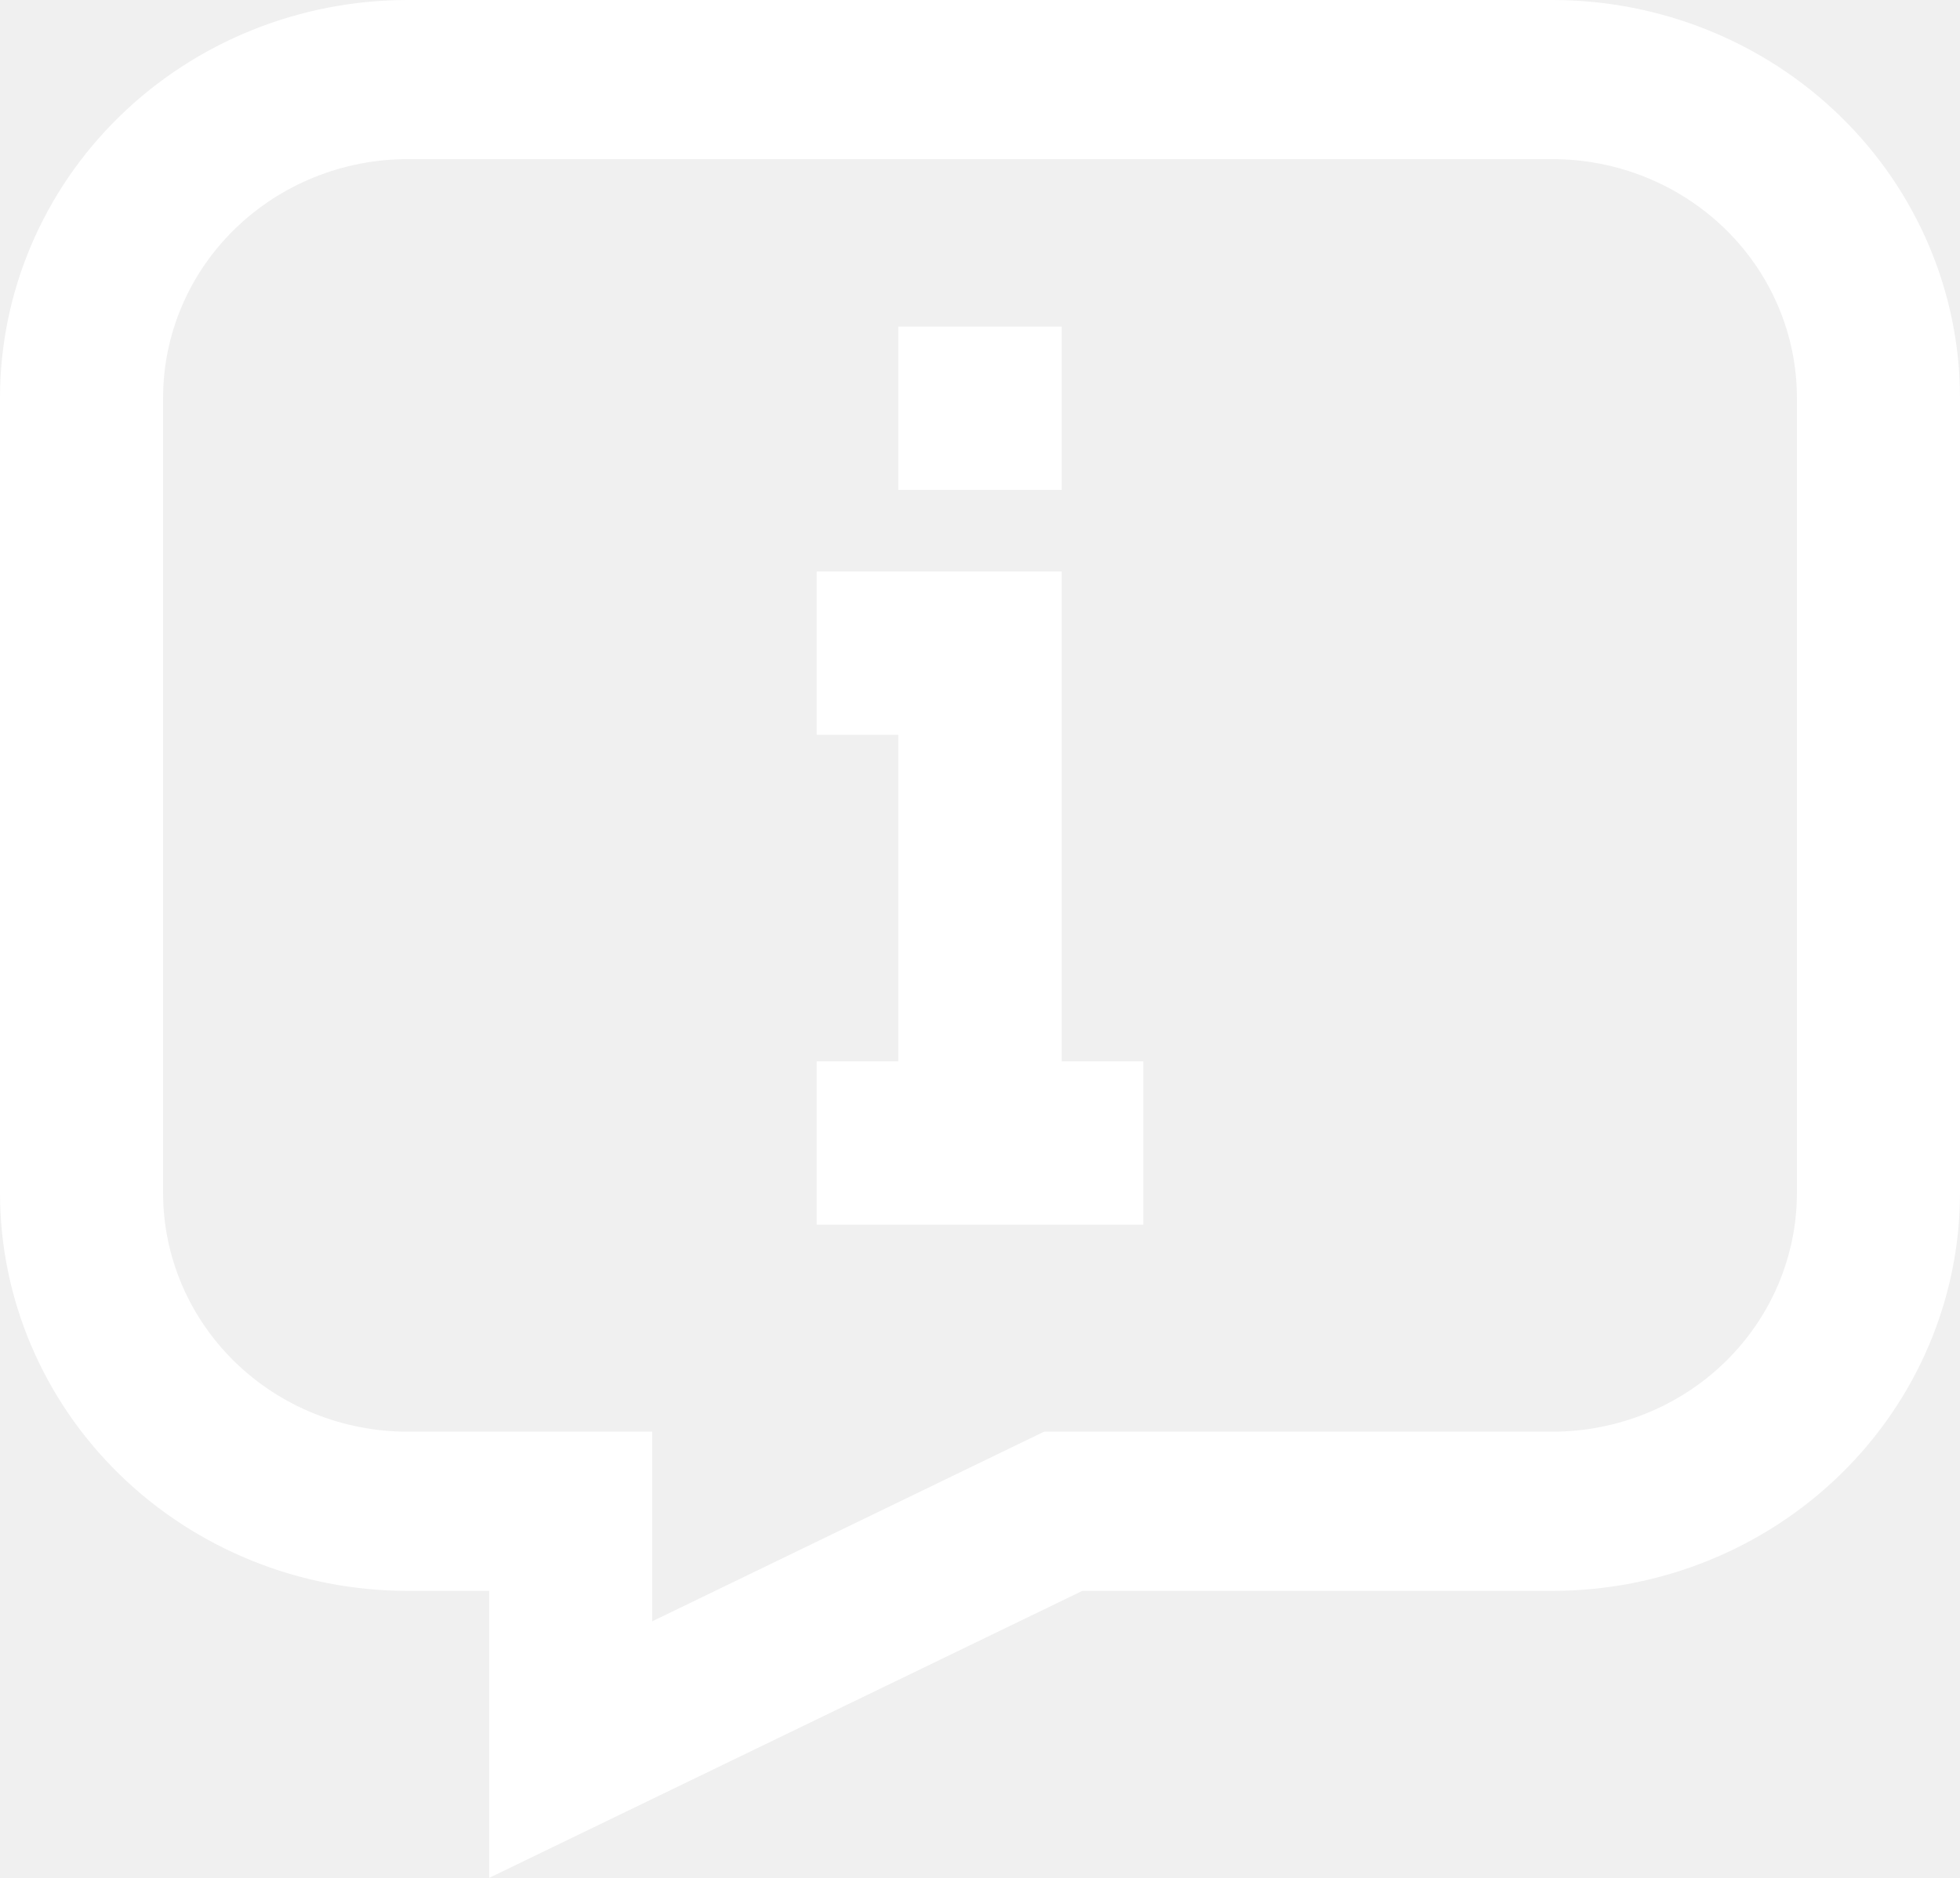
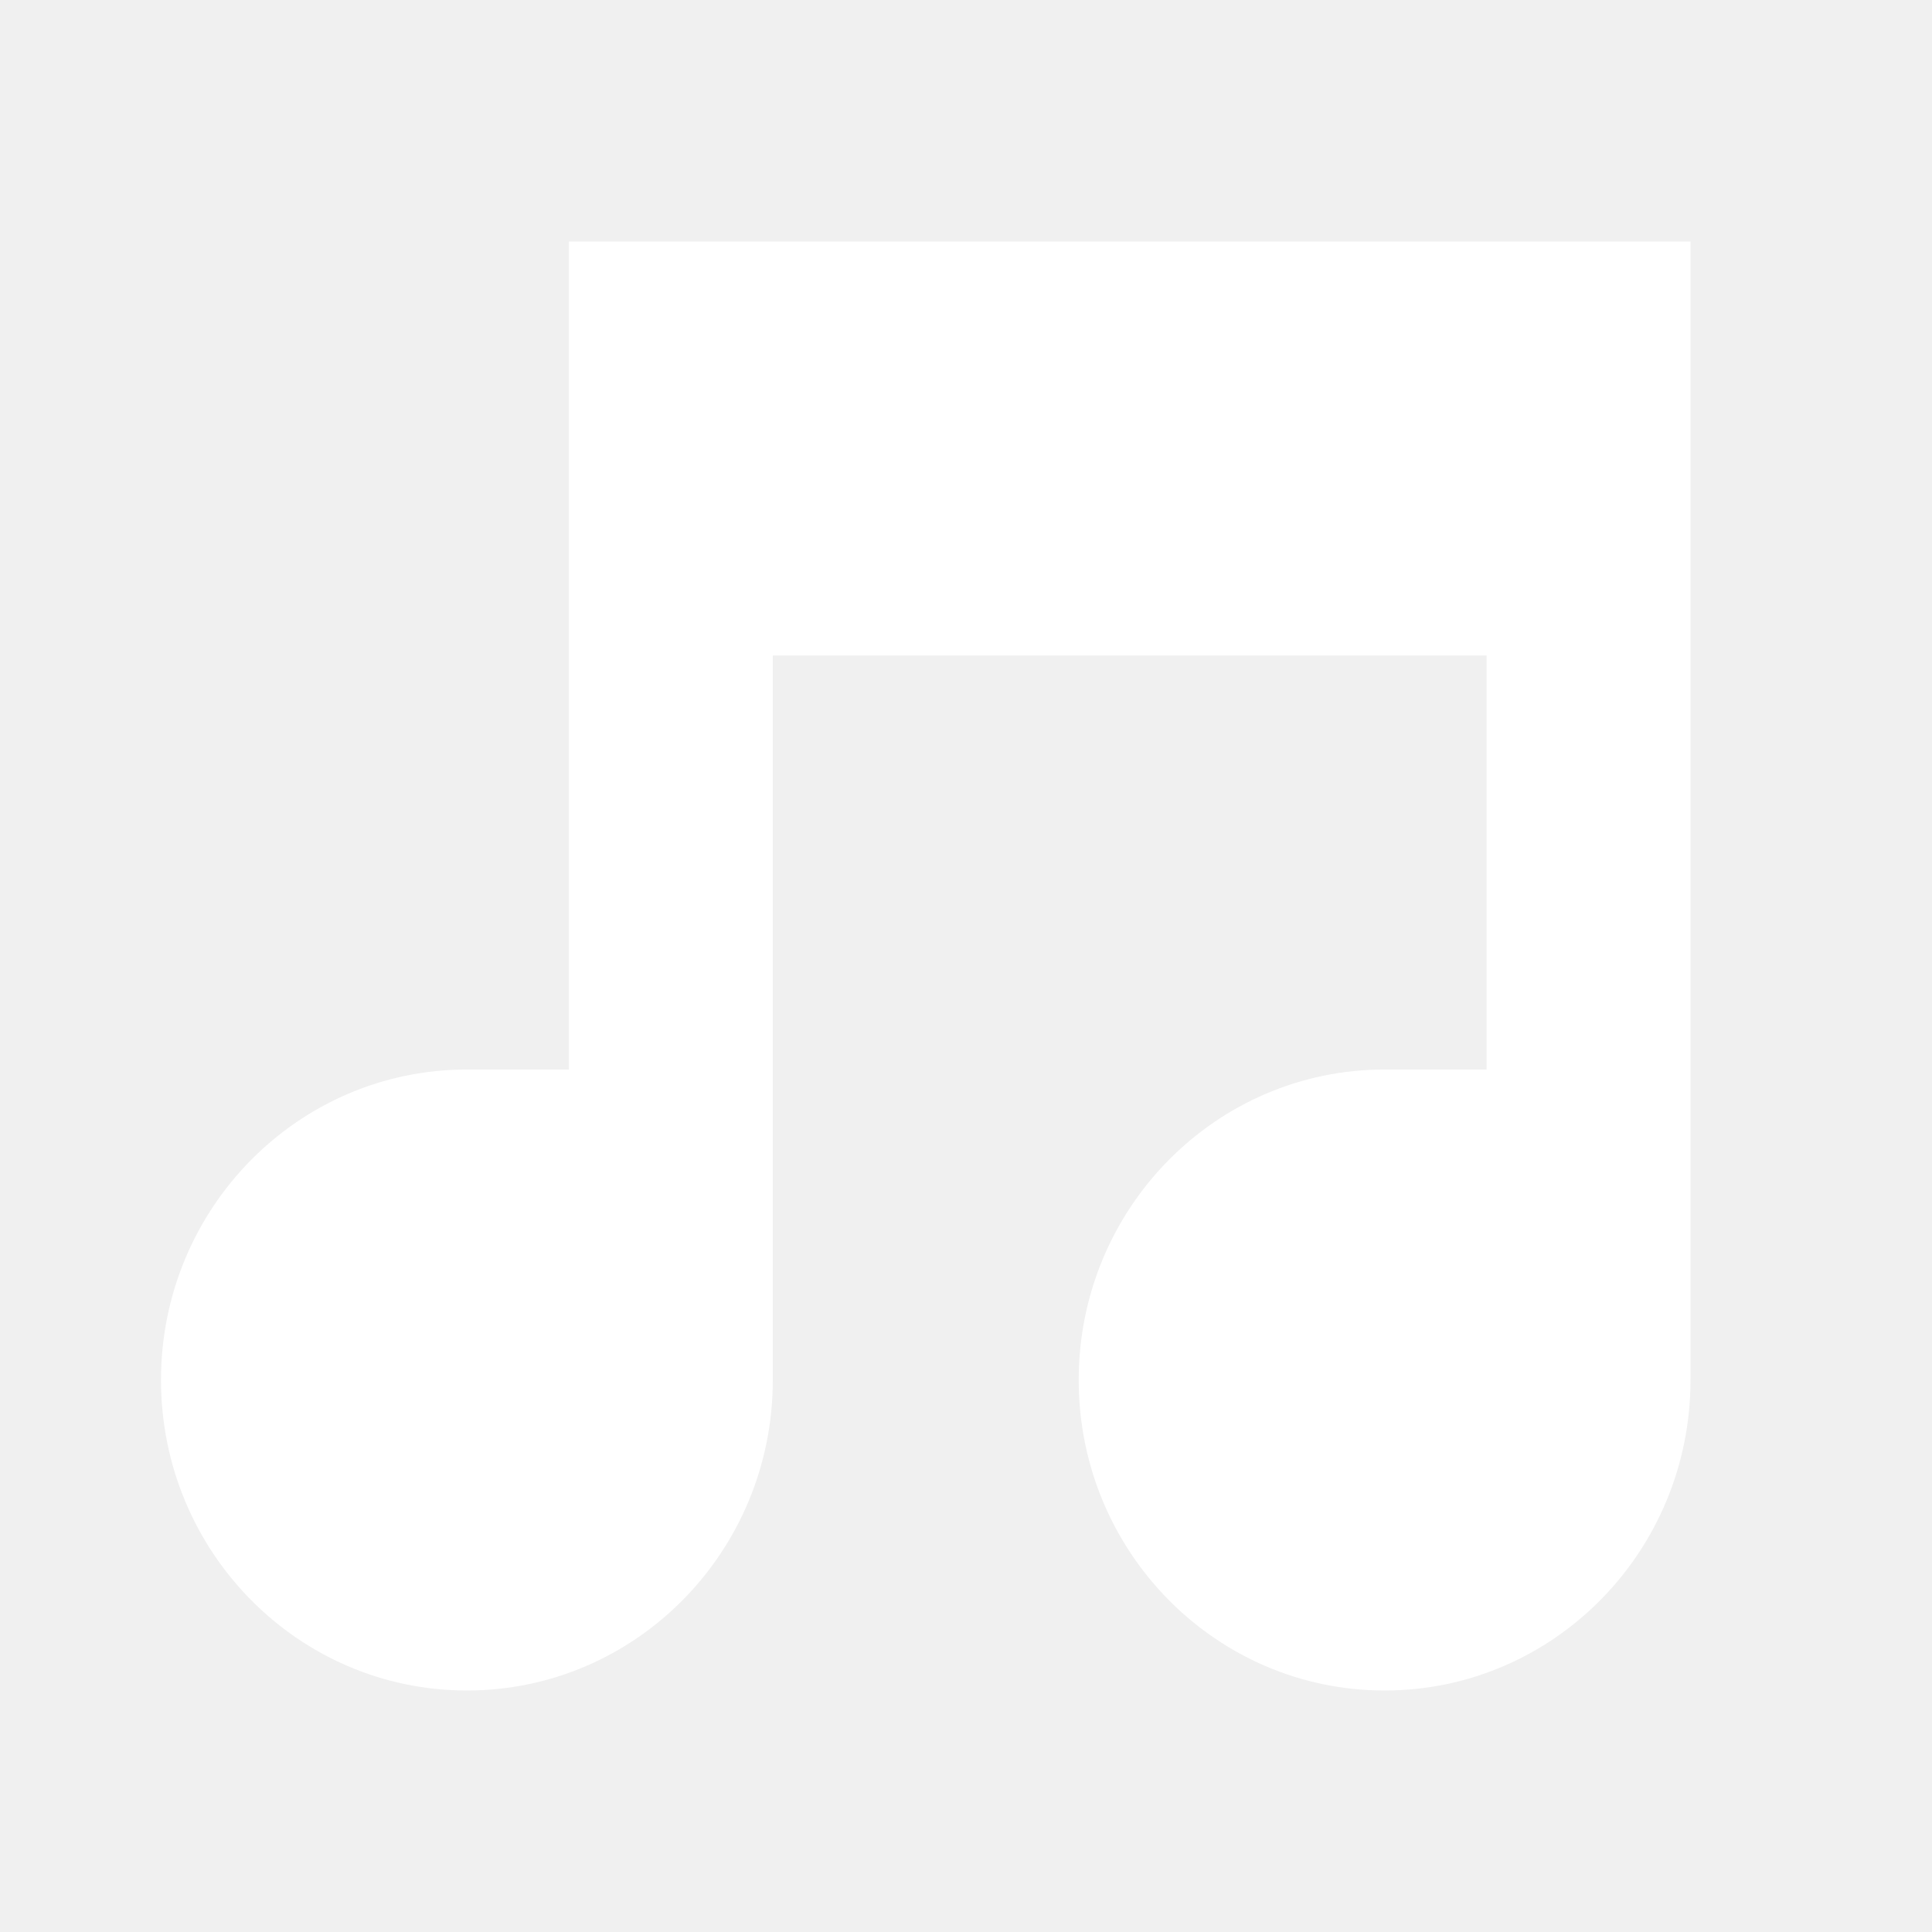
- <svg xmlns="http://www.w3.org/2000/svg" width="24" height="23" viewBox="0 0 24 23" fill="none">
-   <path fill-rule="evenodd" clip-rule="evenodd" d="M14 15H10V13H14V15Z" fill="white" />
-   <path fill-rule="evenodd" clip-rule="evenodd" d="M11 9H10V7H13V14H11V9Z" fill="white" />
-   <path fill-rule="evenodd" clip-rule="evenodd" d="M1.462 1.427C2.398 0.513 3.668 0 4.991 0H19.009C20.332 0 21.602 0.513 22.538 1.427C23.474 2.341 24 3.581 24 4.874V14.611C24 15.903 23.474 17.143 22.538 18.057C21.602 18.971 20.332 19.485 19.009 19.485H13.253L5.99 23V19.485H4.991C3.668 19.485 2.398 18.971 1.462 18.057C0.526 17.143 0 15.903 0 14.611V4.874C0 3.581 0.526 2.341 1.462 1.427ZM4.991 1.949C4.197 1.949 3.435 2.258 2.874 2.806C2.312 3.354 1.997 4.098 1.997 4.874V14.611C1.997 15.386 2.312 16.13 2.874 16.679C3.435 17.227 4.197 17.535 4.991 17.535H7.986V19.858L12.785 17.535H19.009C19.803 17.535 20.565 17.227 21.126 16.679C21.688 16.13 22.003 15.386 22.003 14.611V4.874C22.003 4.098 21.688 3.354 21.126 2.806C20.565 2.258 19.803 1.949 19.009 1.949H4.991Z" fill="white" />
-   <path fill-rule="evenodd" clip-rule="evenodd" d="M13 6H11V4H13V6Z" fill="white" />
+ <svg xmlns="http://www.w3.org/2000/svg" width="24" height="24" viewBox="0 0 24 24" fill="none">
+   <path d="M21 3H7.067V13.286H5.8C3.701 13.286 2 15.013 2 17.143C2 19.273 3.701 21 5.8 21C7.899 21 9.6 19.273 9.6 17.143V8.143H18.467V13.286H17.2C15.101 13.286 13.4 15.013 13.4 17.143C13.4 19.273 15.101 21 17.2 21C19.299 21 21 19.273 21 17.143V3Z" fill="white" />
</svg>
